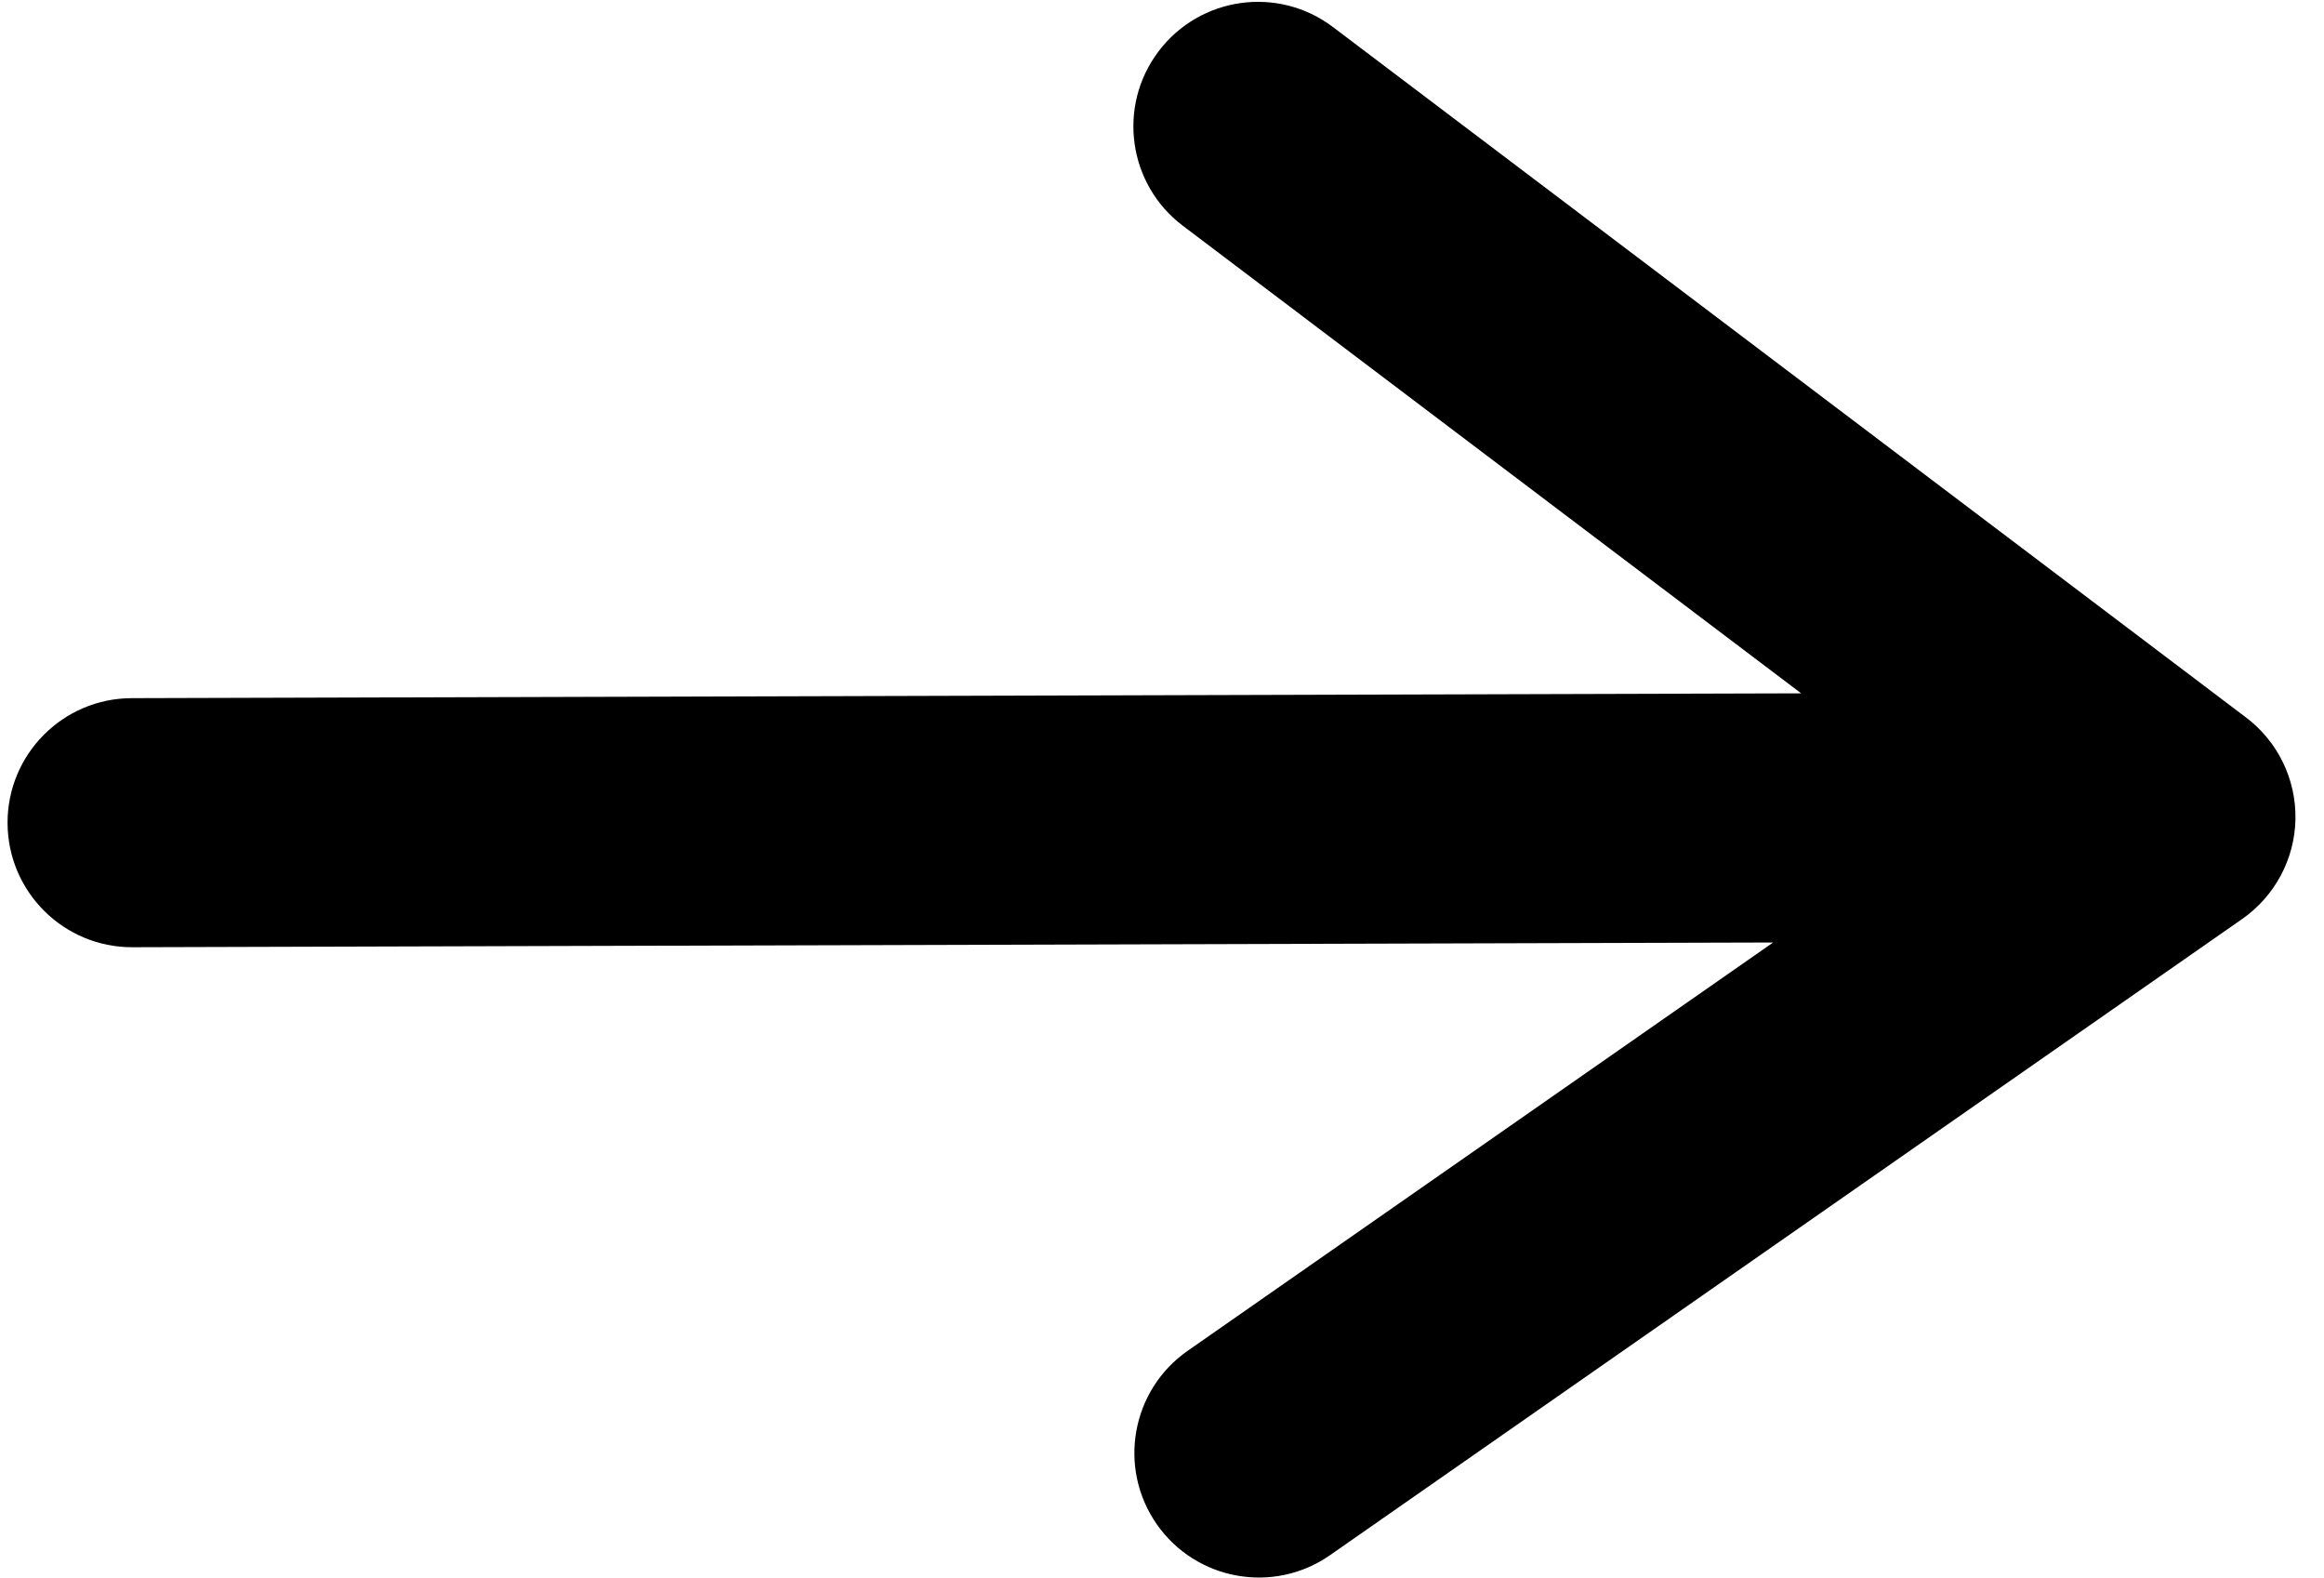
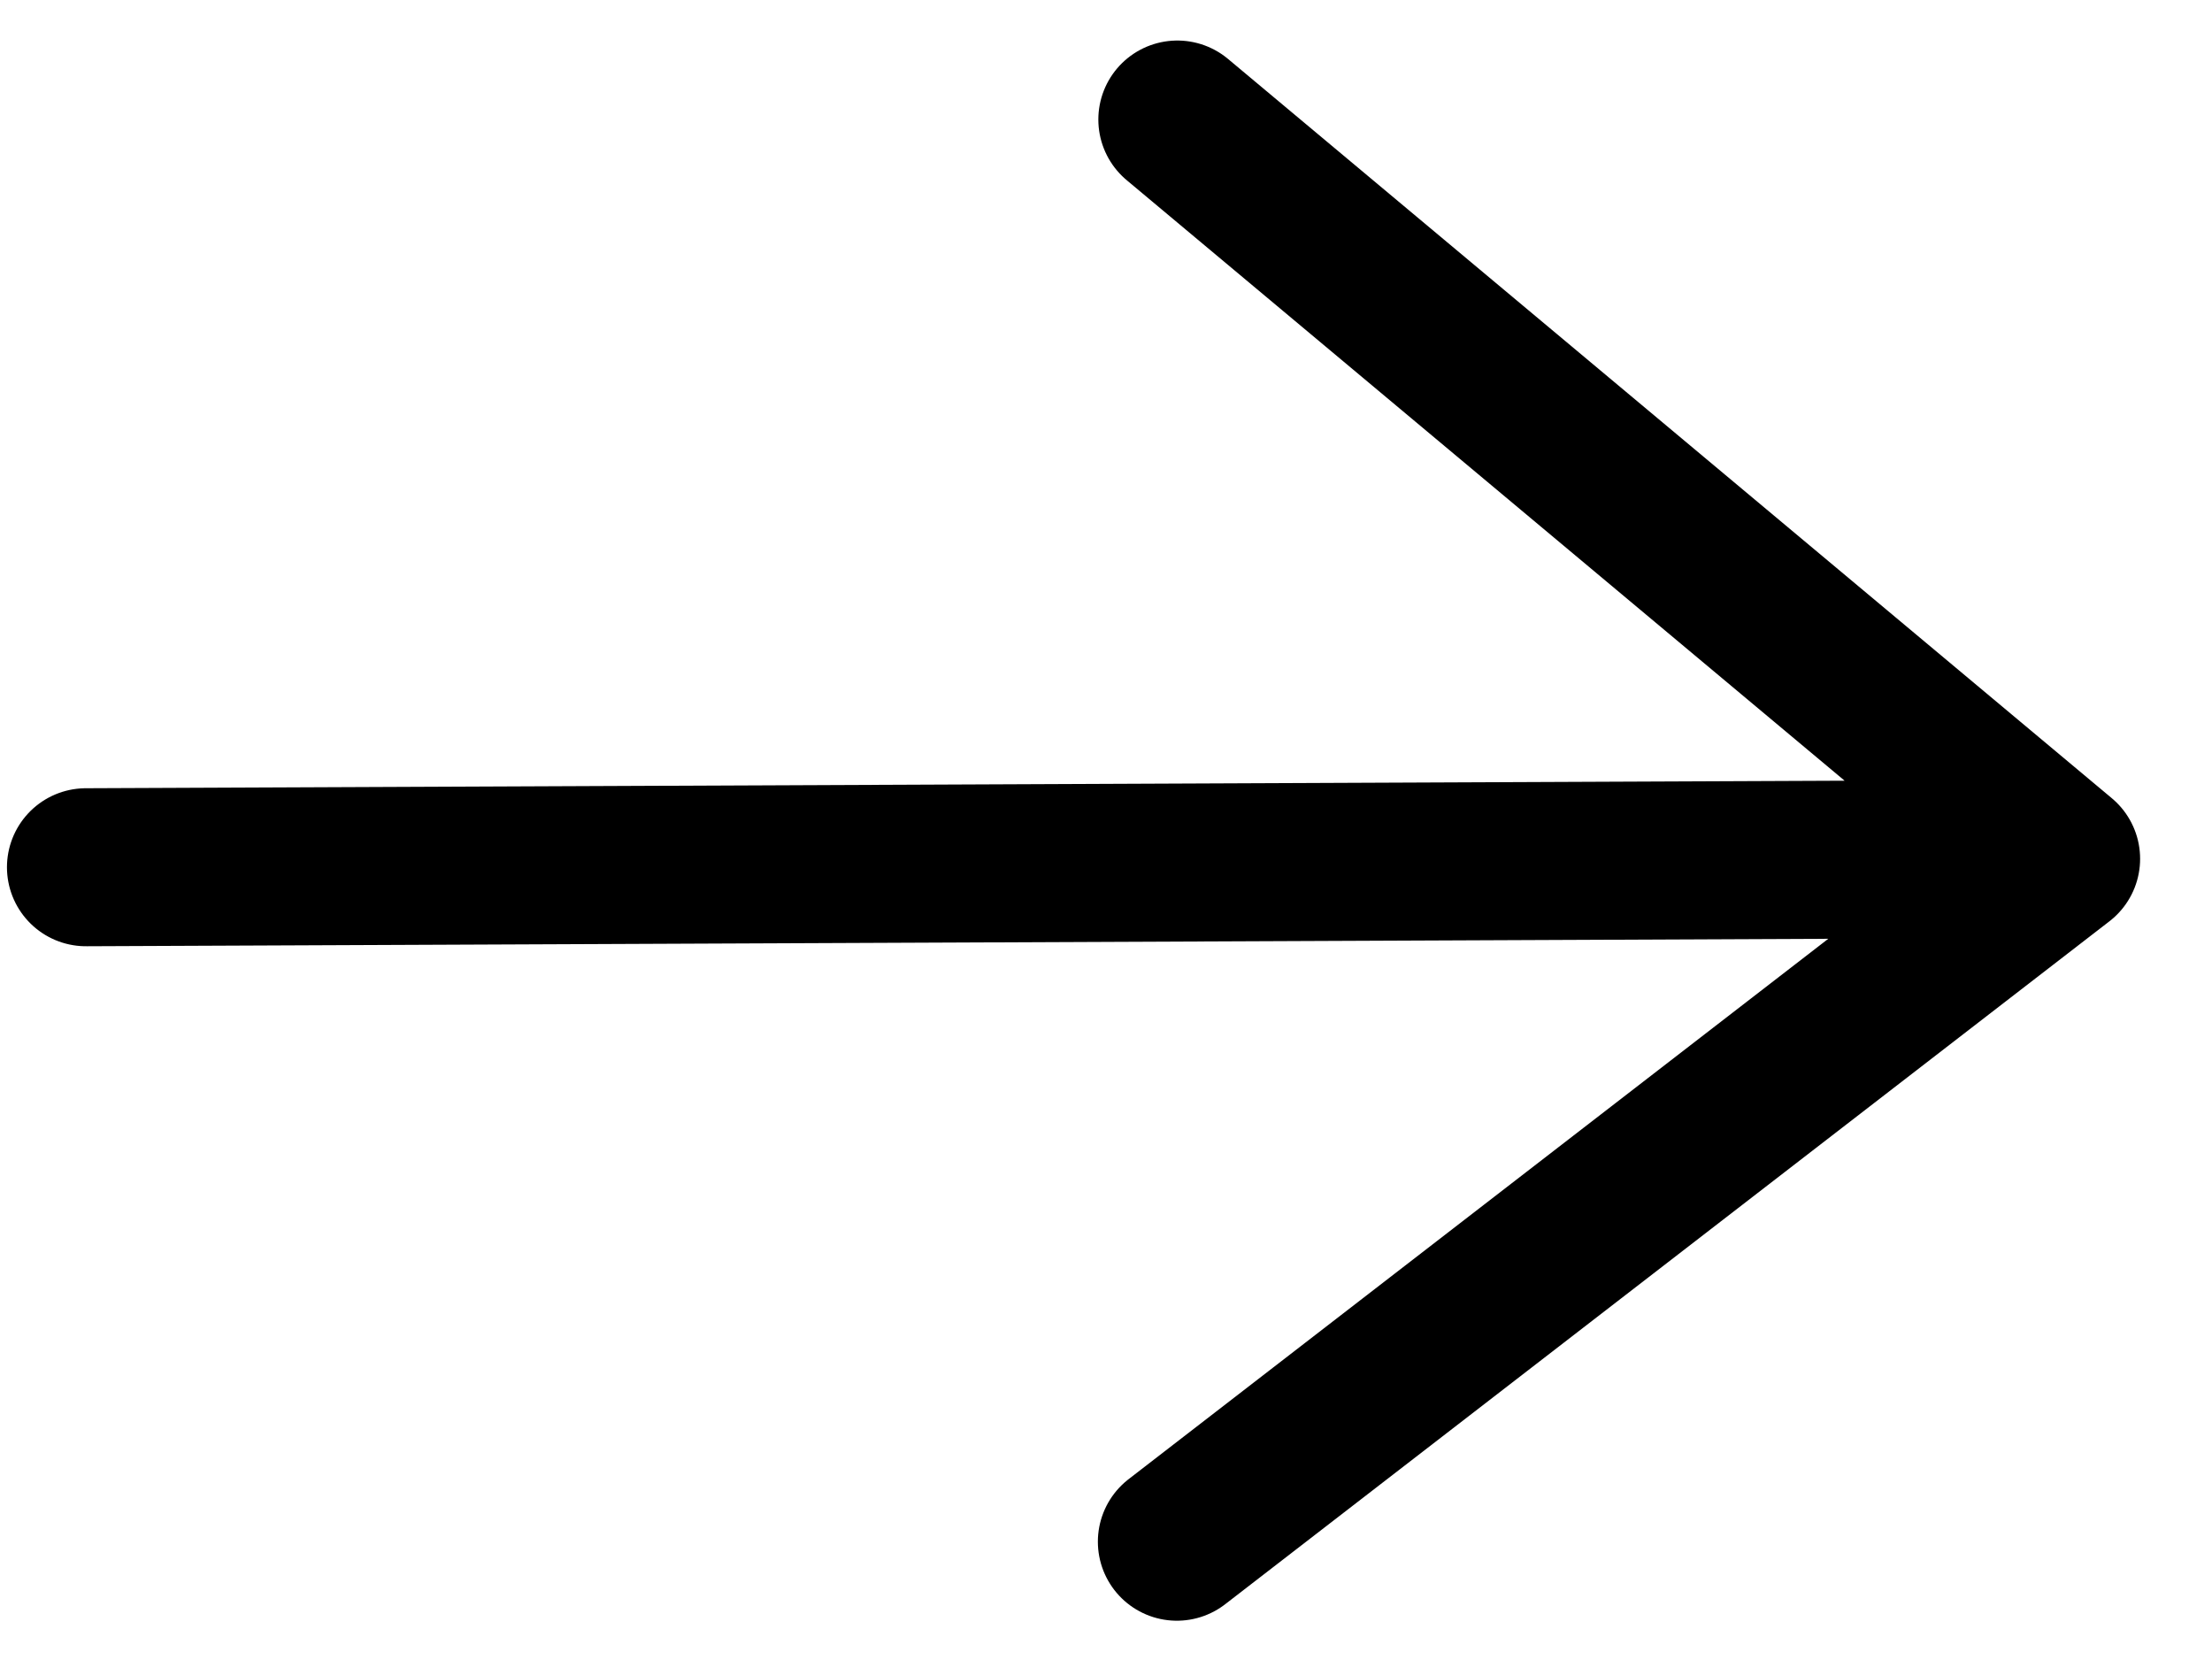
- <svg xmlns="http://www.w3.org/2000/svg" width="28" height="19" viewBox="0 0 28 19" fill="none">
-   <path fill-rule="evenodd" clip-rule="evenodd" d="M13.959 0.618C14.459 -0.043 15.399 -0.174 16.06 0.326L27.061 8.642C27.444 8.931 27.665 9.387 27.656 9.867C27.647 10.347 27.408 10.794 27.014 11.069L16.025 18.731C15.346 19.205 14.411 19.038 13.937 18.359C13.463 17.679 13.63 16.744 14.309 16.27L21.363 11.352L1.595 11.409C0.767 11.411 0.094 10.742 0.091 9.913C0.089 9.085 0.758 8.411 1.587 8.409L21.701 8.351L14.251 2.719C13.59 2.22 13.459 1.279 13.959 0.618Z" fill="black" />
+ <svg xmlns="http://www.w3.org/2000/svg" width="28" height="21" viewBox="0 0 28 21" fill="none">
+   <path d="M1.088 10.977L26.09 10.87M26.09 10.87L14.903 1.513M26.09 10.87L14.897 19.514" stroke="black" stroke-width="2" stroke-linecap="round" stroke-linejoin="round" />
</svg>
